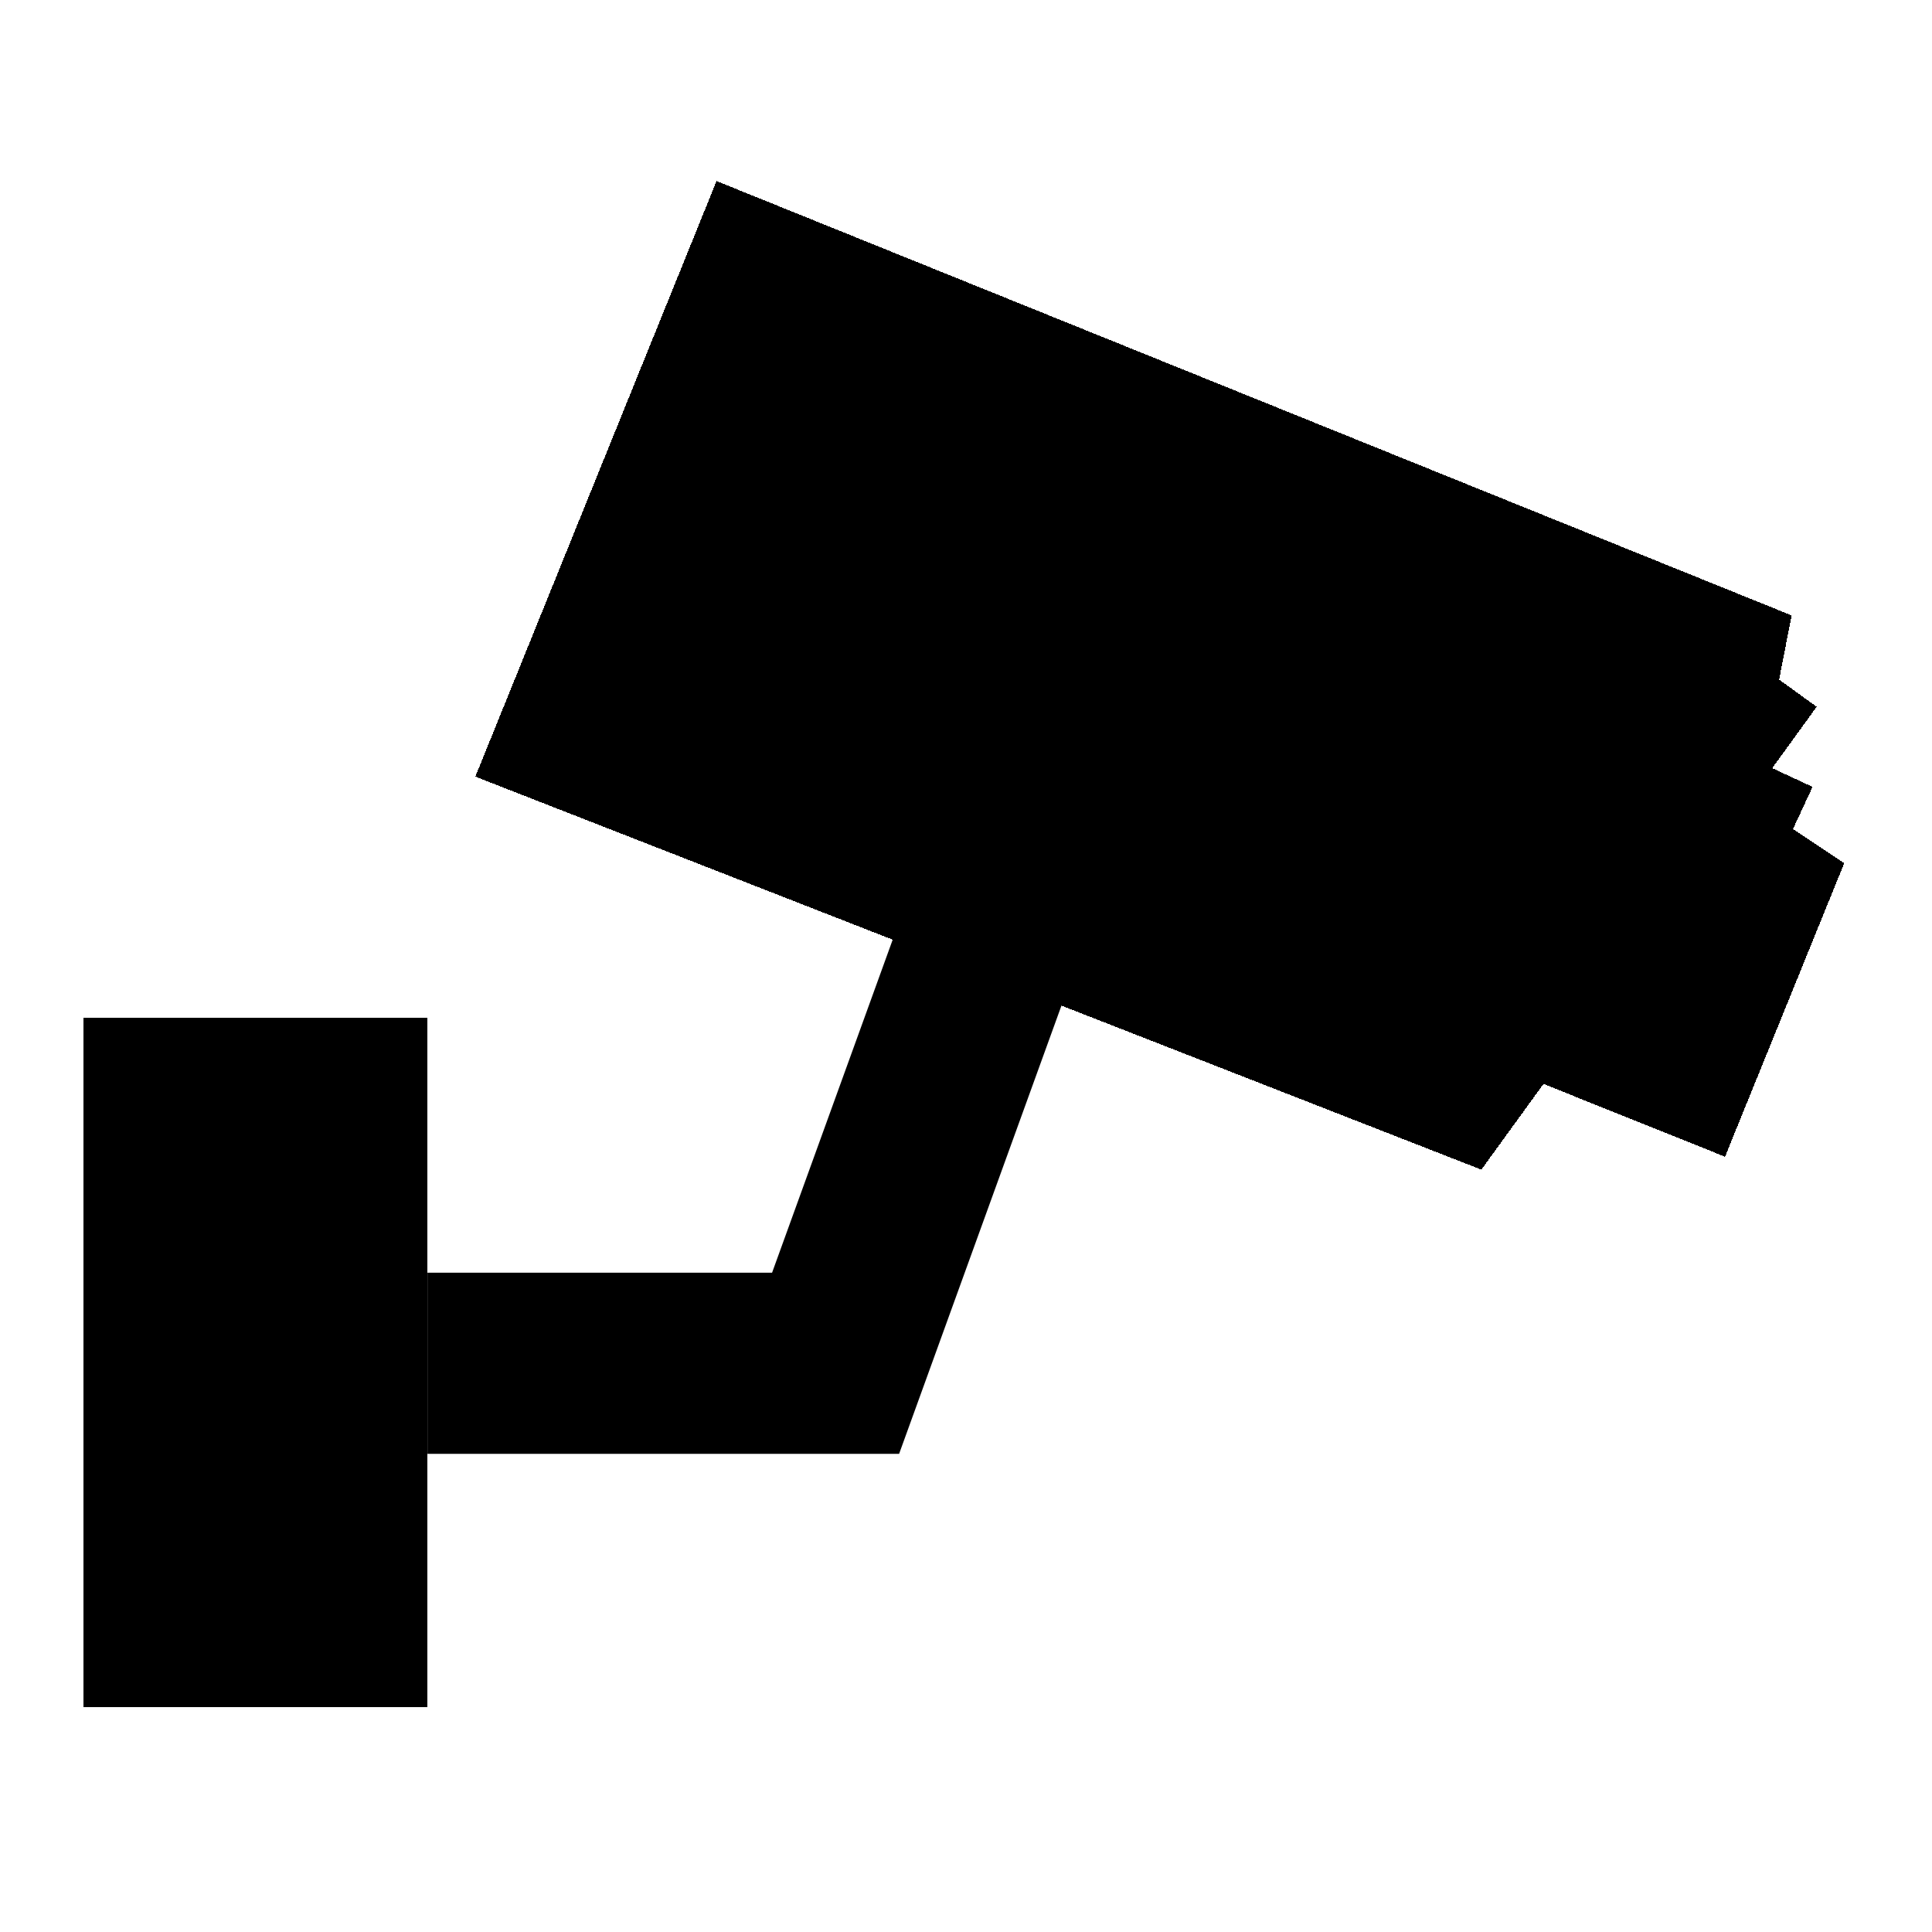
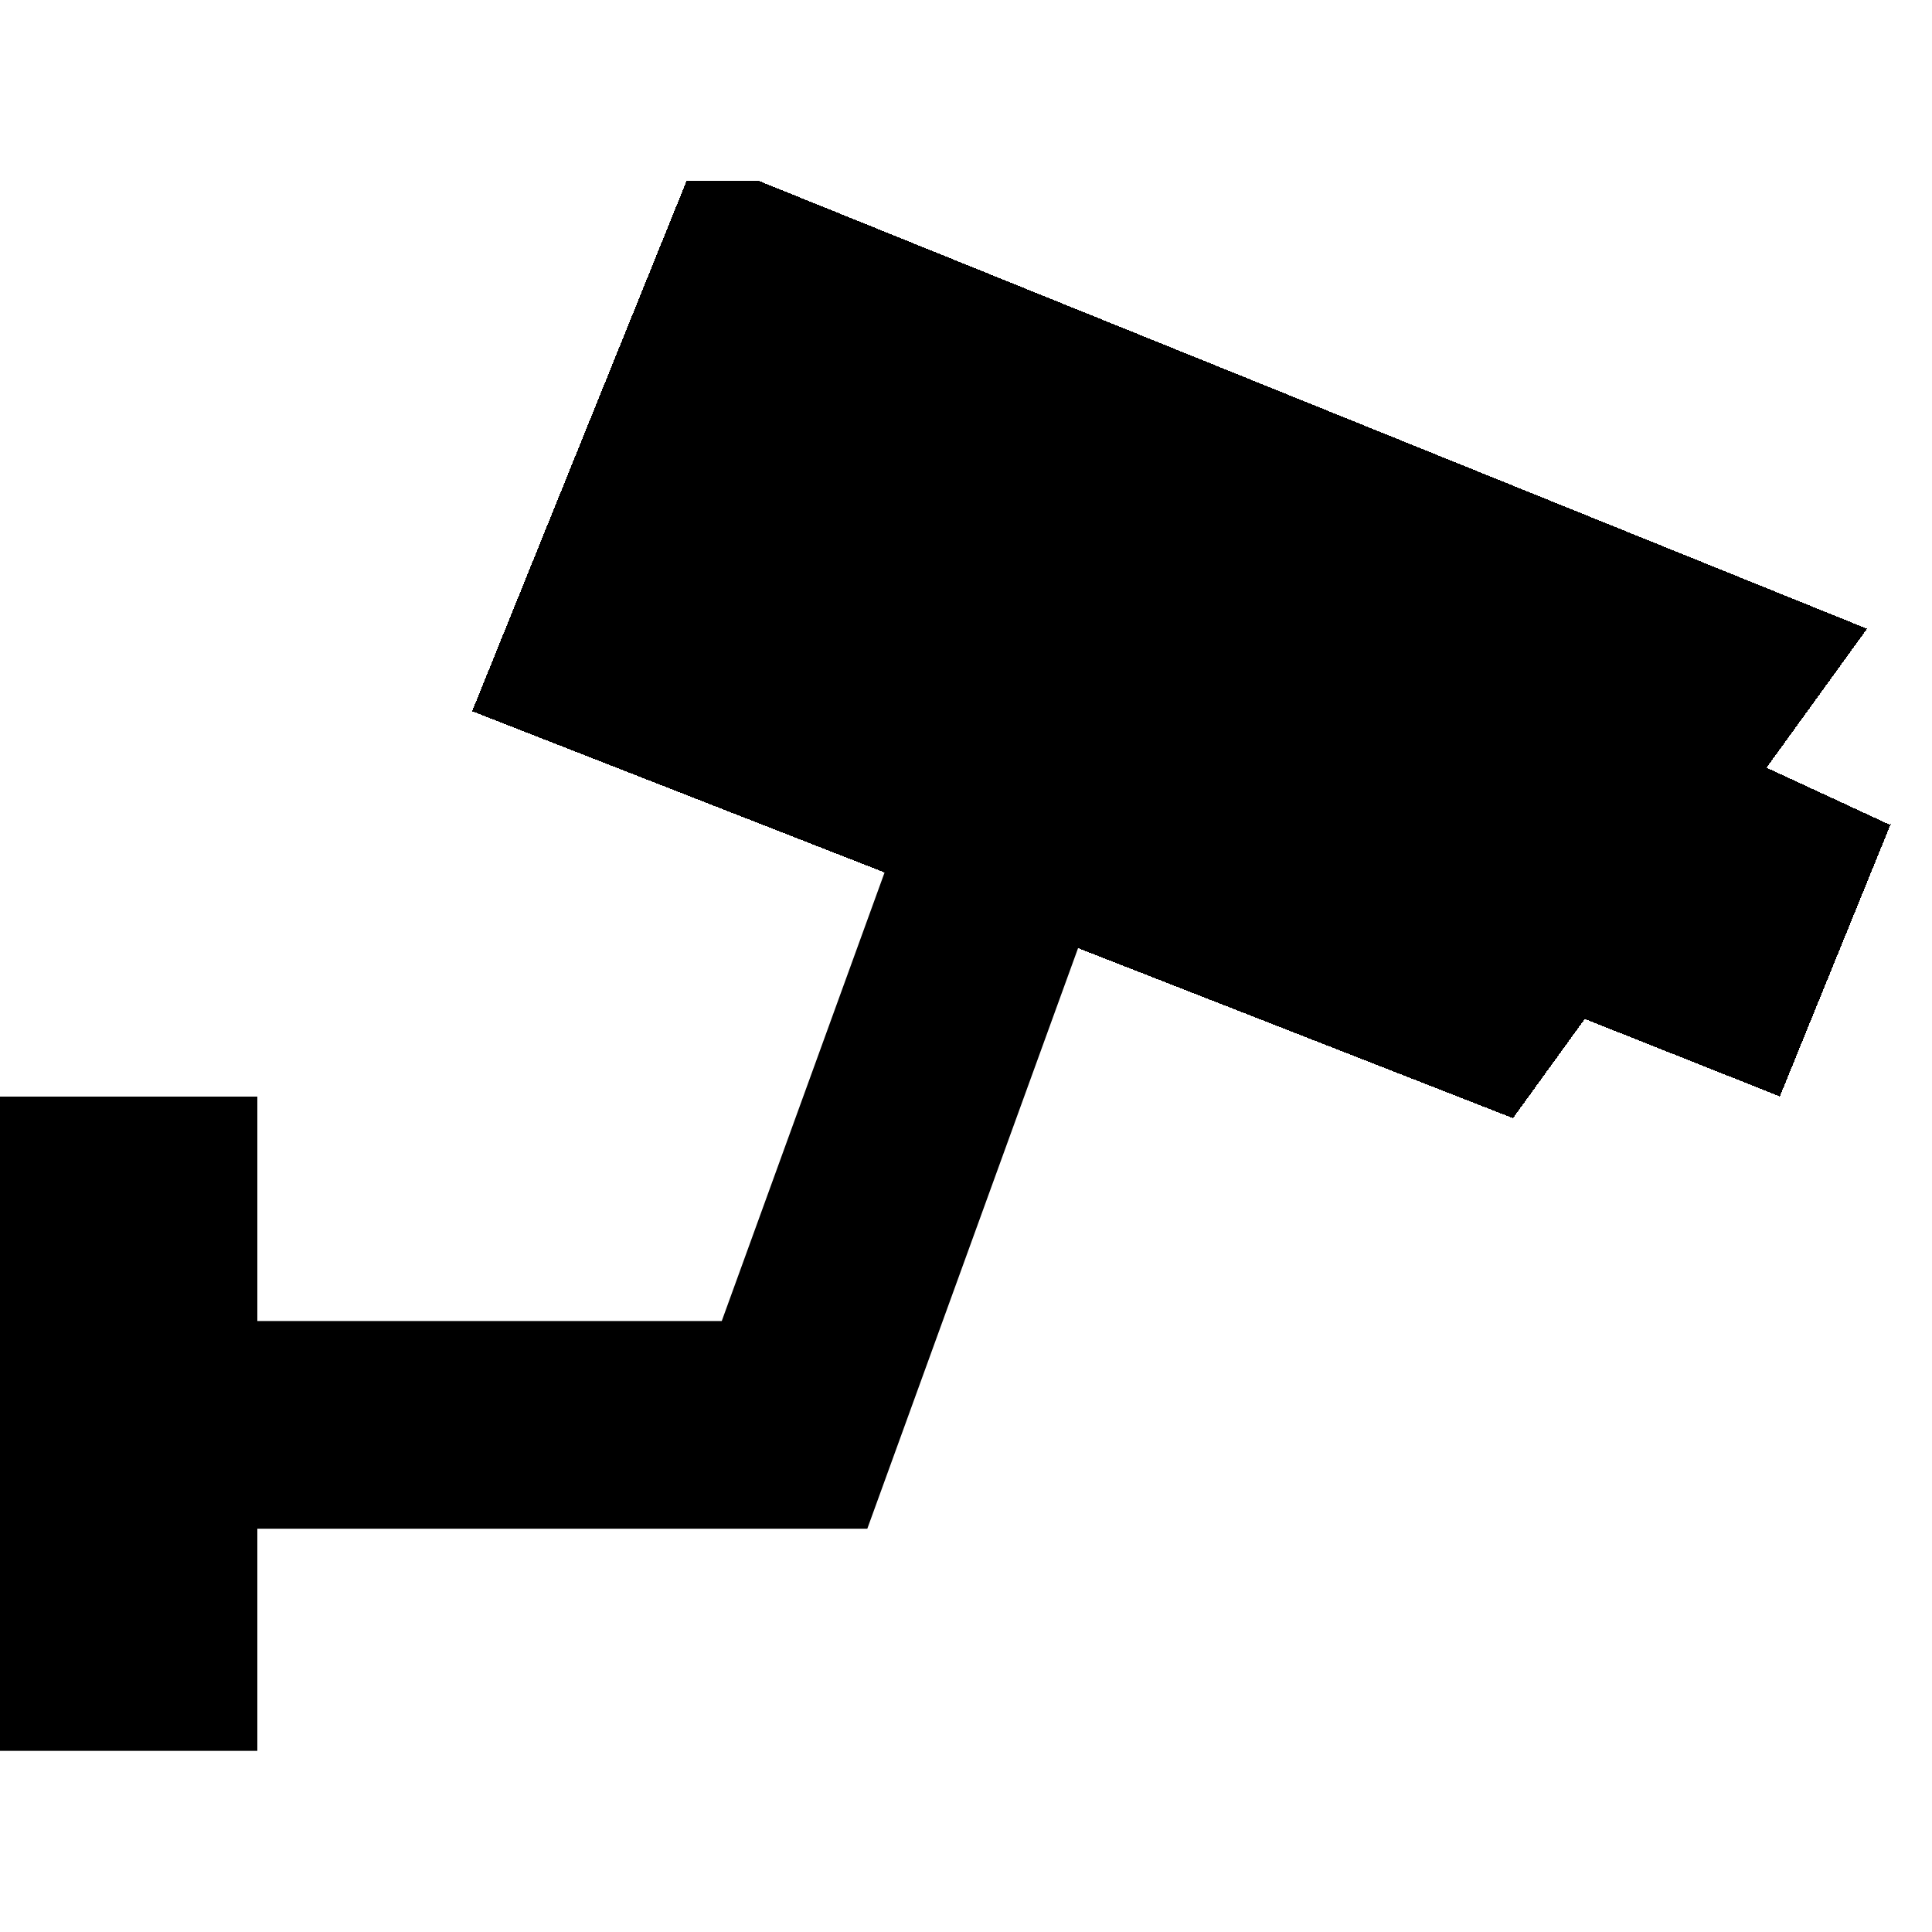
<svg xmlns="http://www.w3.org/2000/svg" id="Layer_1" version="1.1" viewBox="0 0 16 16">
  <defs>
    <style>
      .st0, .st1 {
        fill: none;
      }

      .st1 {
-         stroke-width: 1.5px;
+         stroke: #000;
+         stroke-width: 1.72px;
      }

-       .st1, .st2 {
-         stroke: #000;
-       }
- 
-       .st3 {
+       .st2 {
        clip-path: url(#clippath);
      }
    </style>
    <clipPath id="clippath">
      <rect class="st0" y="1.5" width="16" height="13" />
    </clipPath>
  </defs>
-   <g class="st3">
+   <g class="st2">
    <g>
-       <path class="st2" d="M14.64,5.56l-2.55,3.52-7.5-2.93,1.62-4,8.44,3.41Z" shape-rendering="crispEdges" />
-       <path class="st2" d="M14.81,6.96l-.8,1.97-1.82-.73,1.32-1.83,1.29.6Z" shape-rendering="crispEdges" />
-       <rect class="st2" x="1.19" y="8.93" width="1.85" height="4.71" shape-rendering="crispEdges" />
-       <path class="st1" d="M8.3,7.48l-1.38,3.81h-3.38" />
+       <g shape-rendering="crispEdges">
+         <polygon points="4.66 5.57 6.09 2.04 14.57 5.46 12.33 8.56 4.66 5.57" />
+         <path d="M6.41,2.79l7.27,2.94-1.55,2.14-6.71-2.62.99-2.46M5.77,1.29l-1.86,4.6,8.62,3.37,2.93-4.05h.01L5.77,1.29h0Z" />
+       </g>
+       <g shape-rendering="crispEdges">
+         <polygon points="13.54 7.99 14.35 6.86 14.91 7.12 14.42 8.34 13.54 7.99" />
+         <polygon points="14.16 6.14 12.65 8.25 14.74 9.08 15.66 6.82 15.65 6.83 14.16 6.14 14.16 6.14" />
+       </g>
+       <g shape-rendering="crispEdges">
+         <rect x=".57" y="9.66" width=".98" height="4.26" />
+         <polygon points="2.13 9.08 0 9.08 0 14.5 2.13 14.5 2.13 9.08 2.13 9.08" />
+       </g>
+       <path class="st1" d="M8.17,7.42l-1.59,4.38H2.13" />
    </g>
  </g>
</svg>
